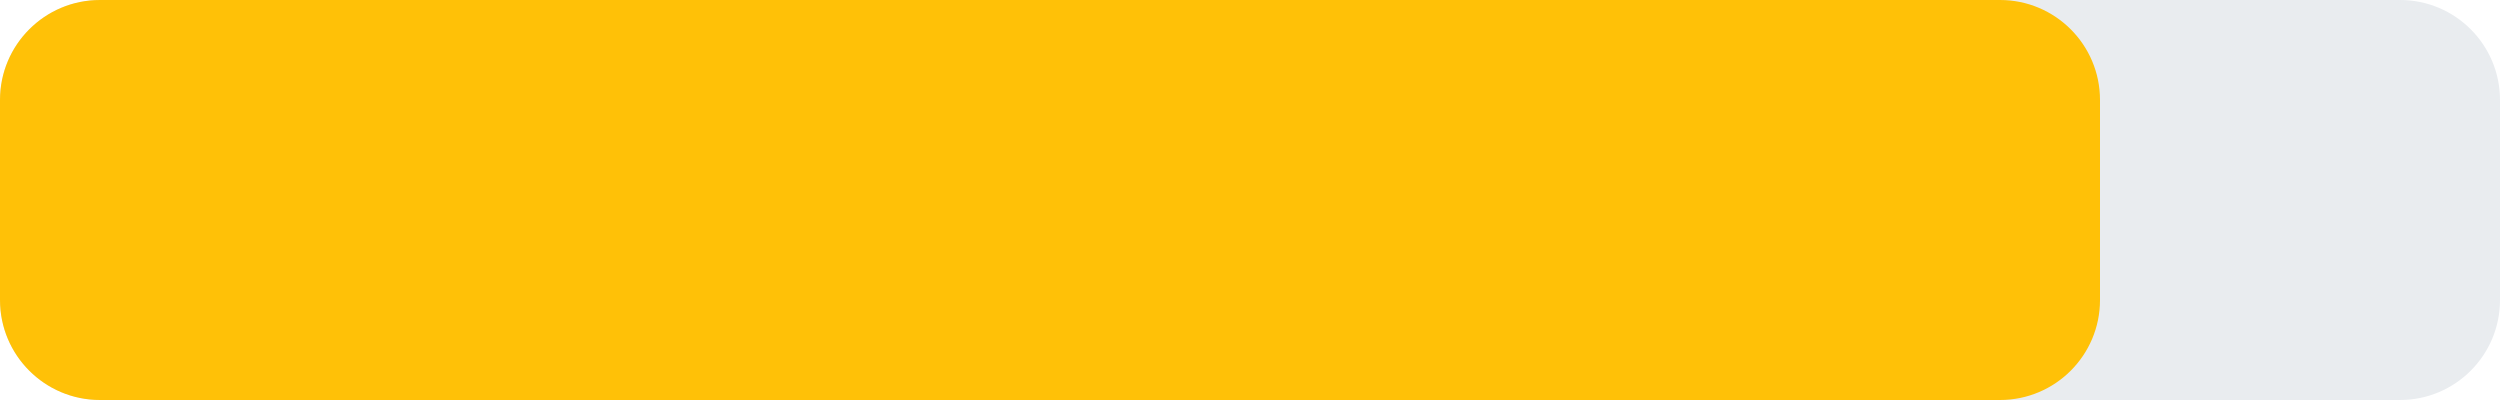
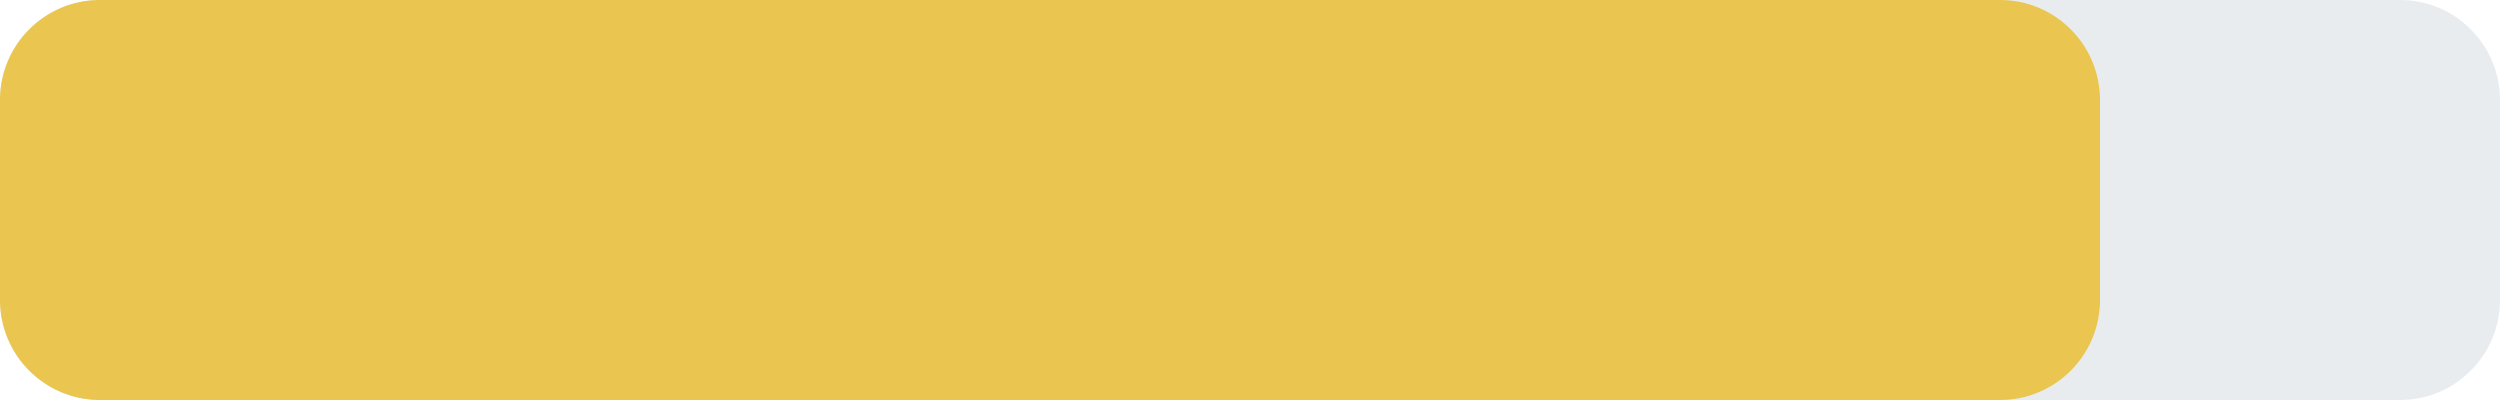
<svg xmlns="http://www.w3.org/2000/svg" width="100" height="16" viewBox="0 0 100 16">
  <rect width="100" height="16" rx="4" ry="4" fill="#e9ecef" />
-   <rect width="84" height="16" rx="4" ry="4" fill="#ffc107" />
+   <rect width="84" height="16" rx="4" ry="4" fill="#eac54f" />
</svg>
